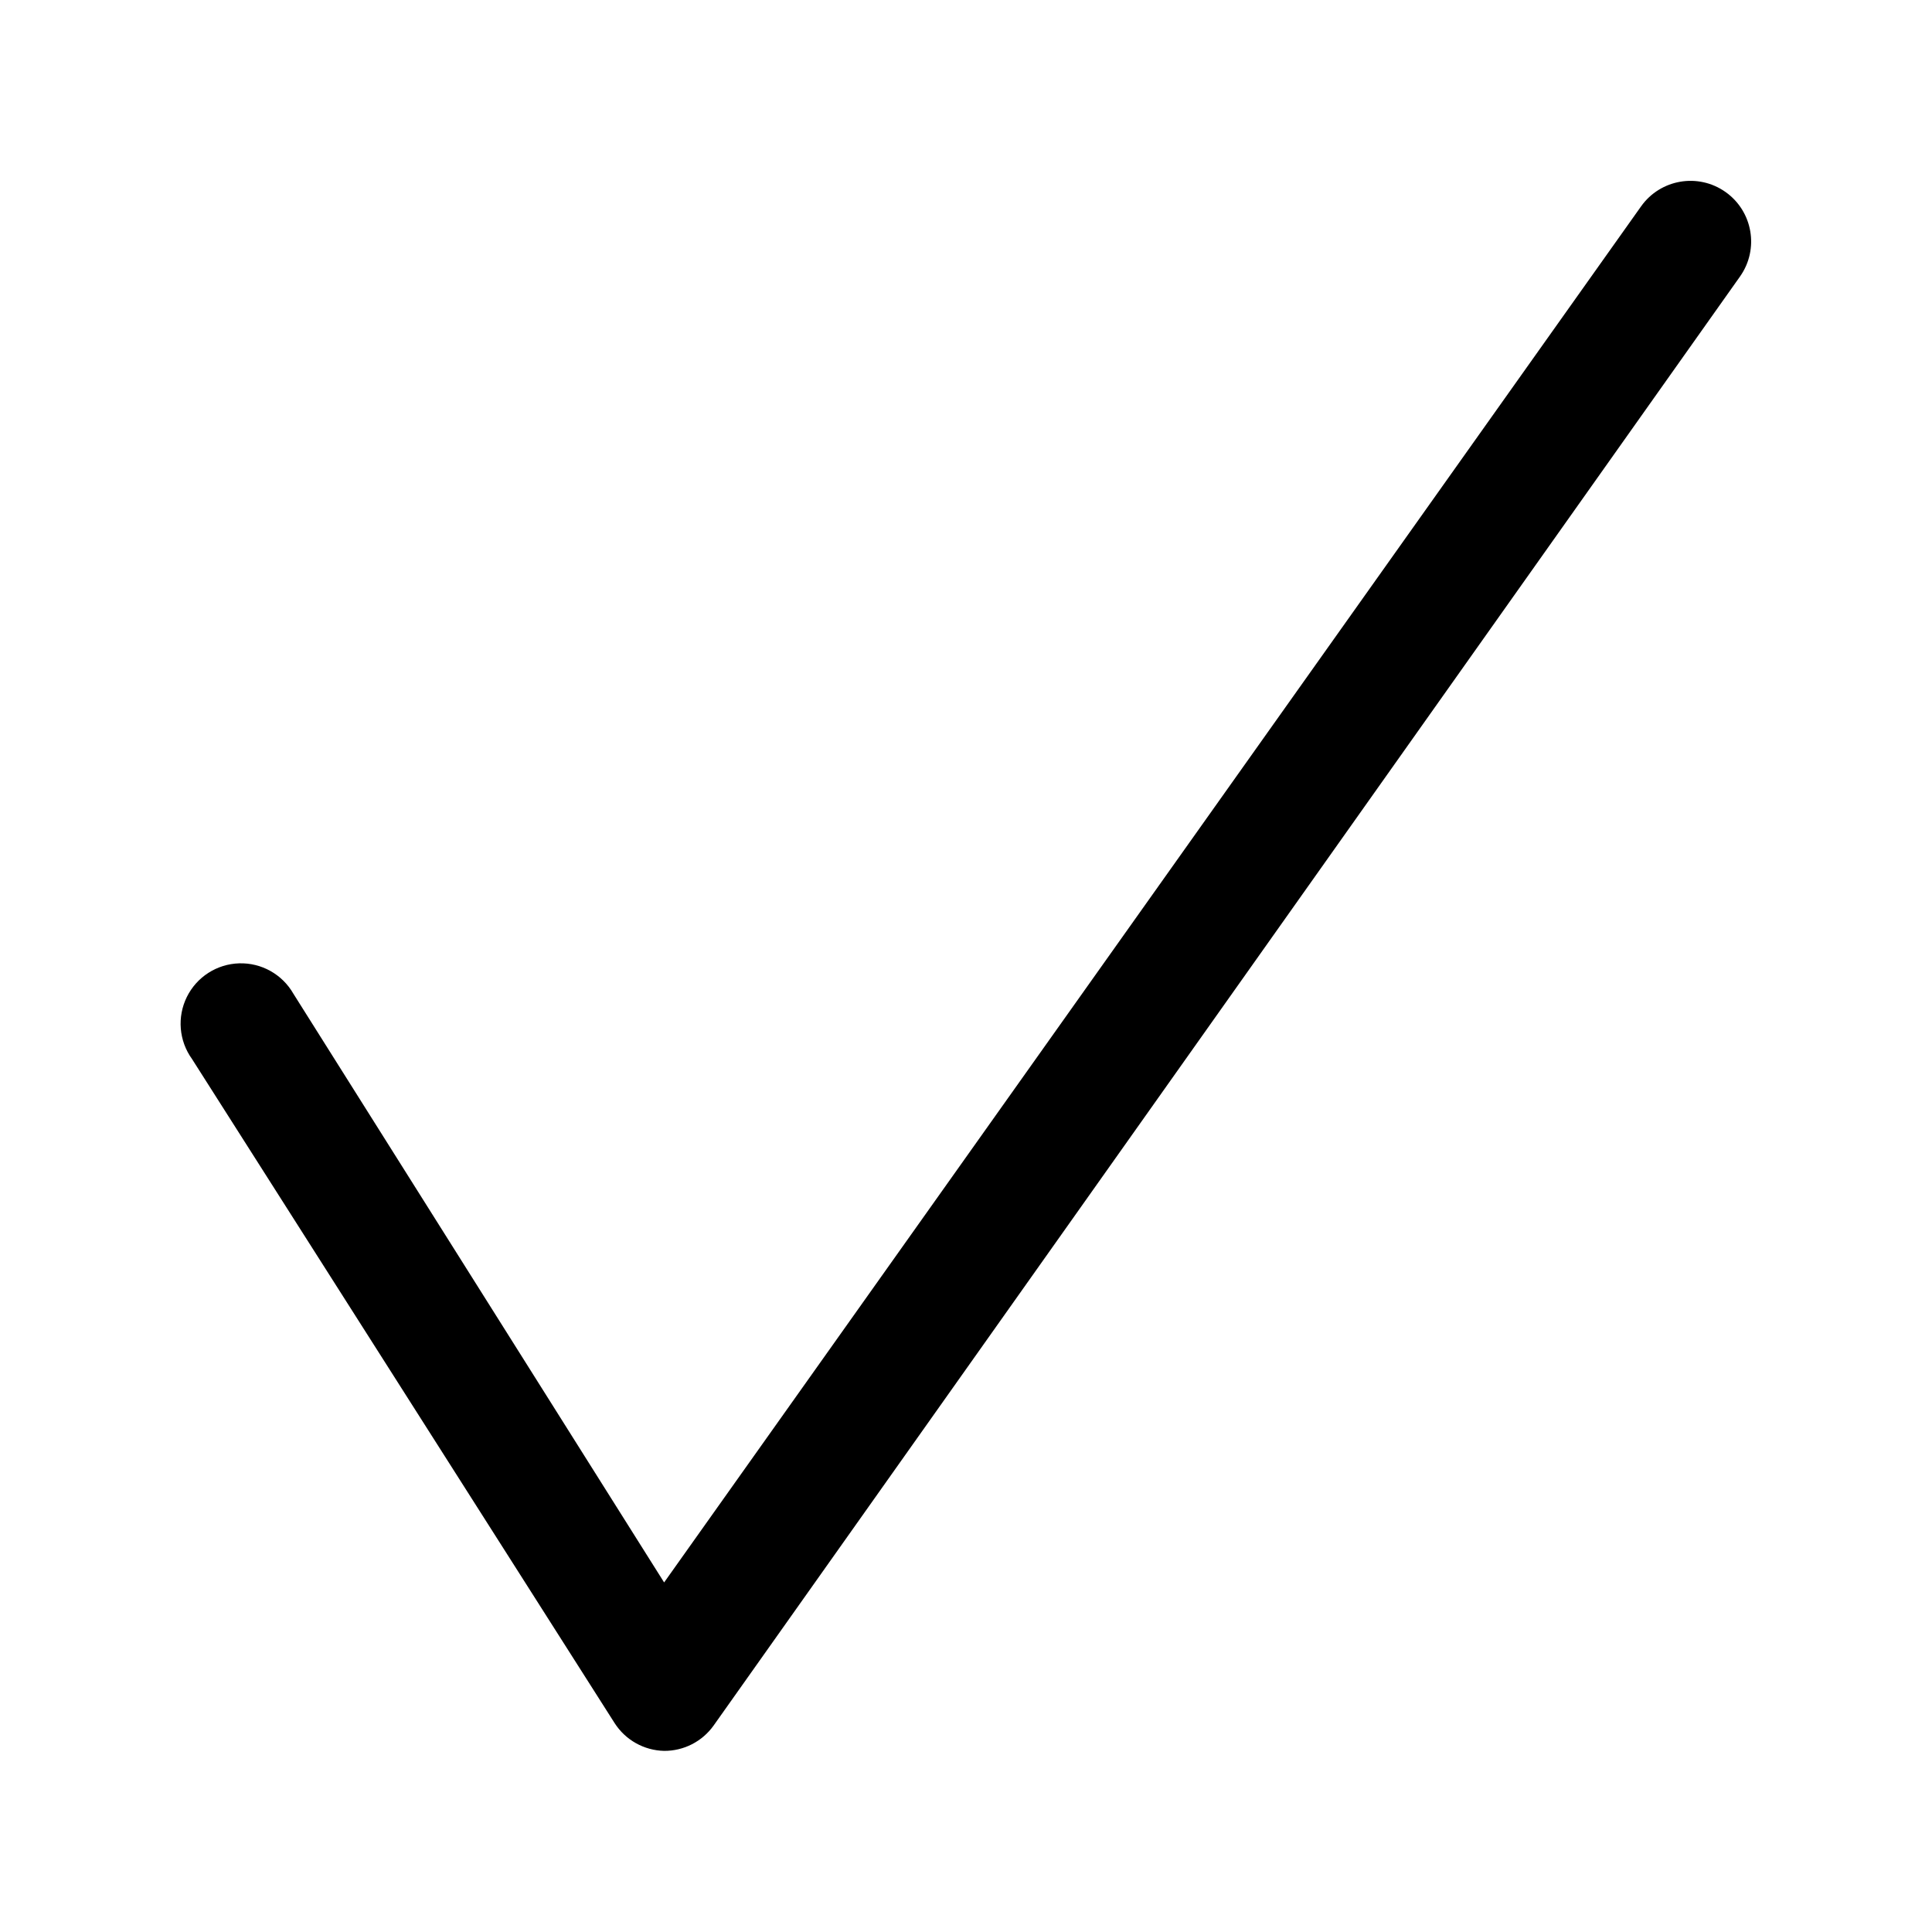
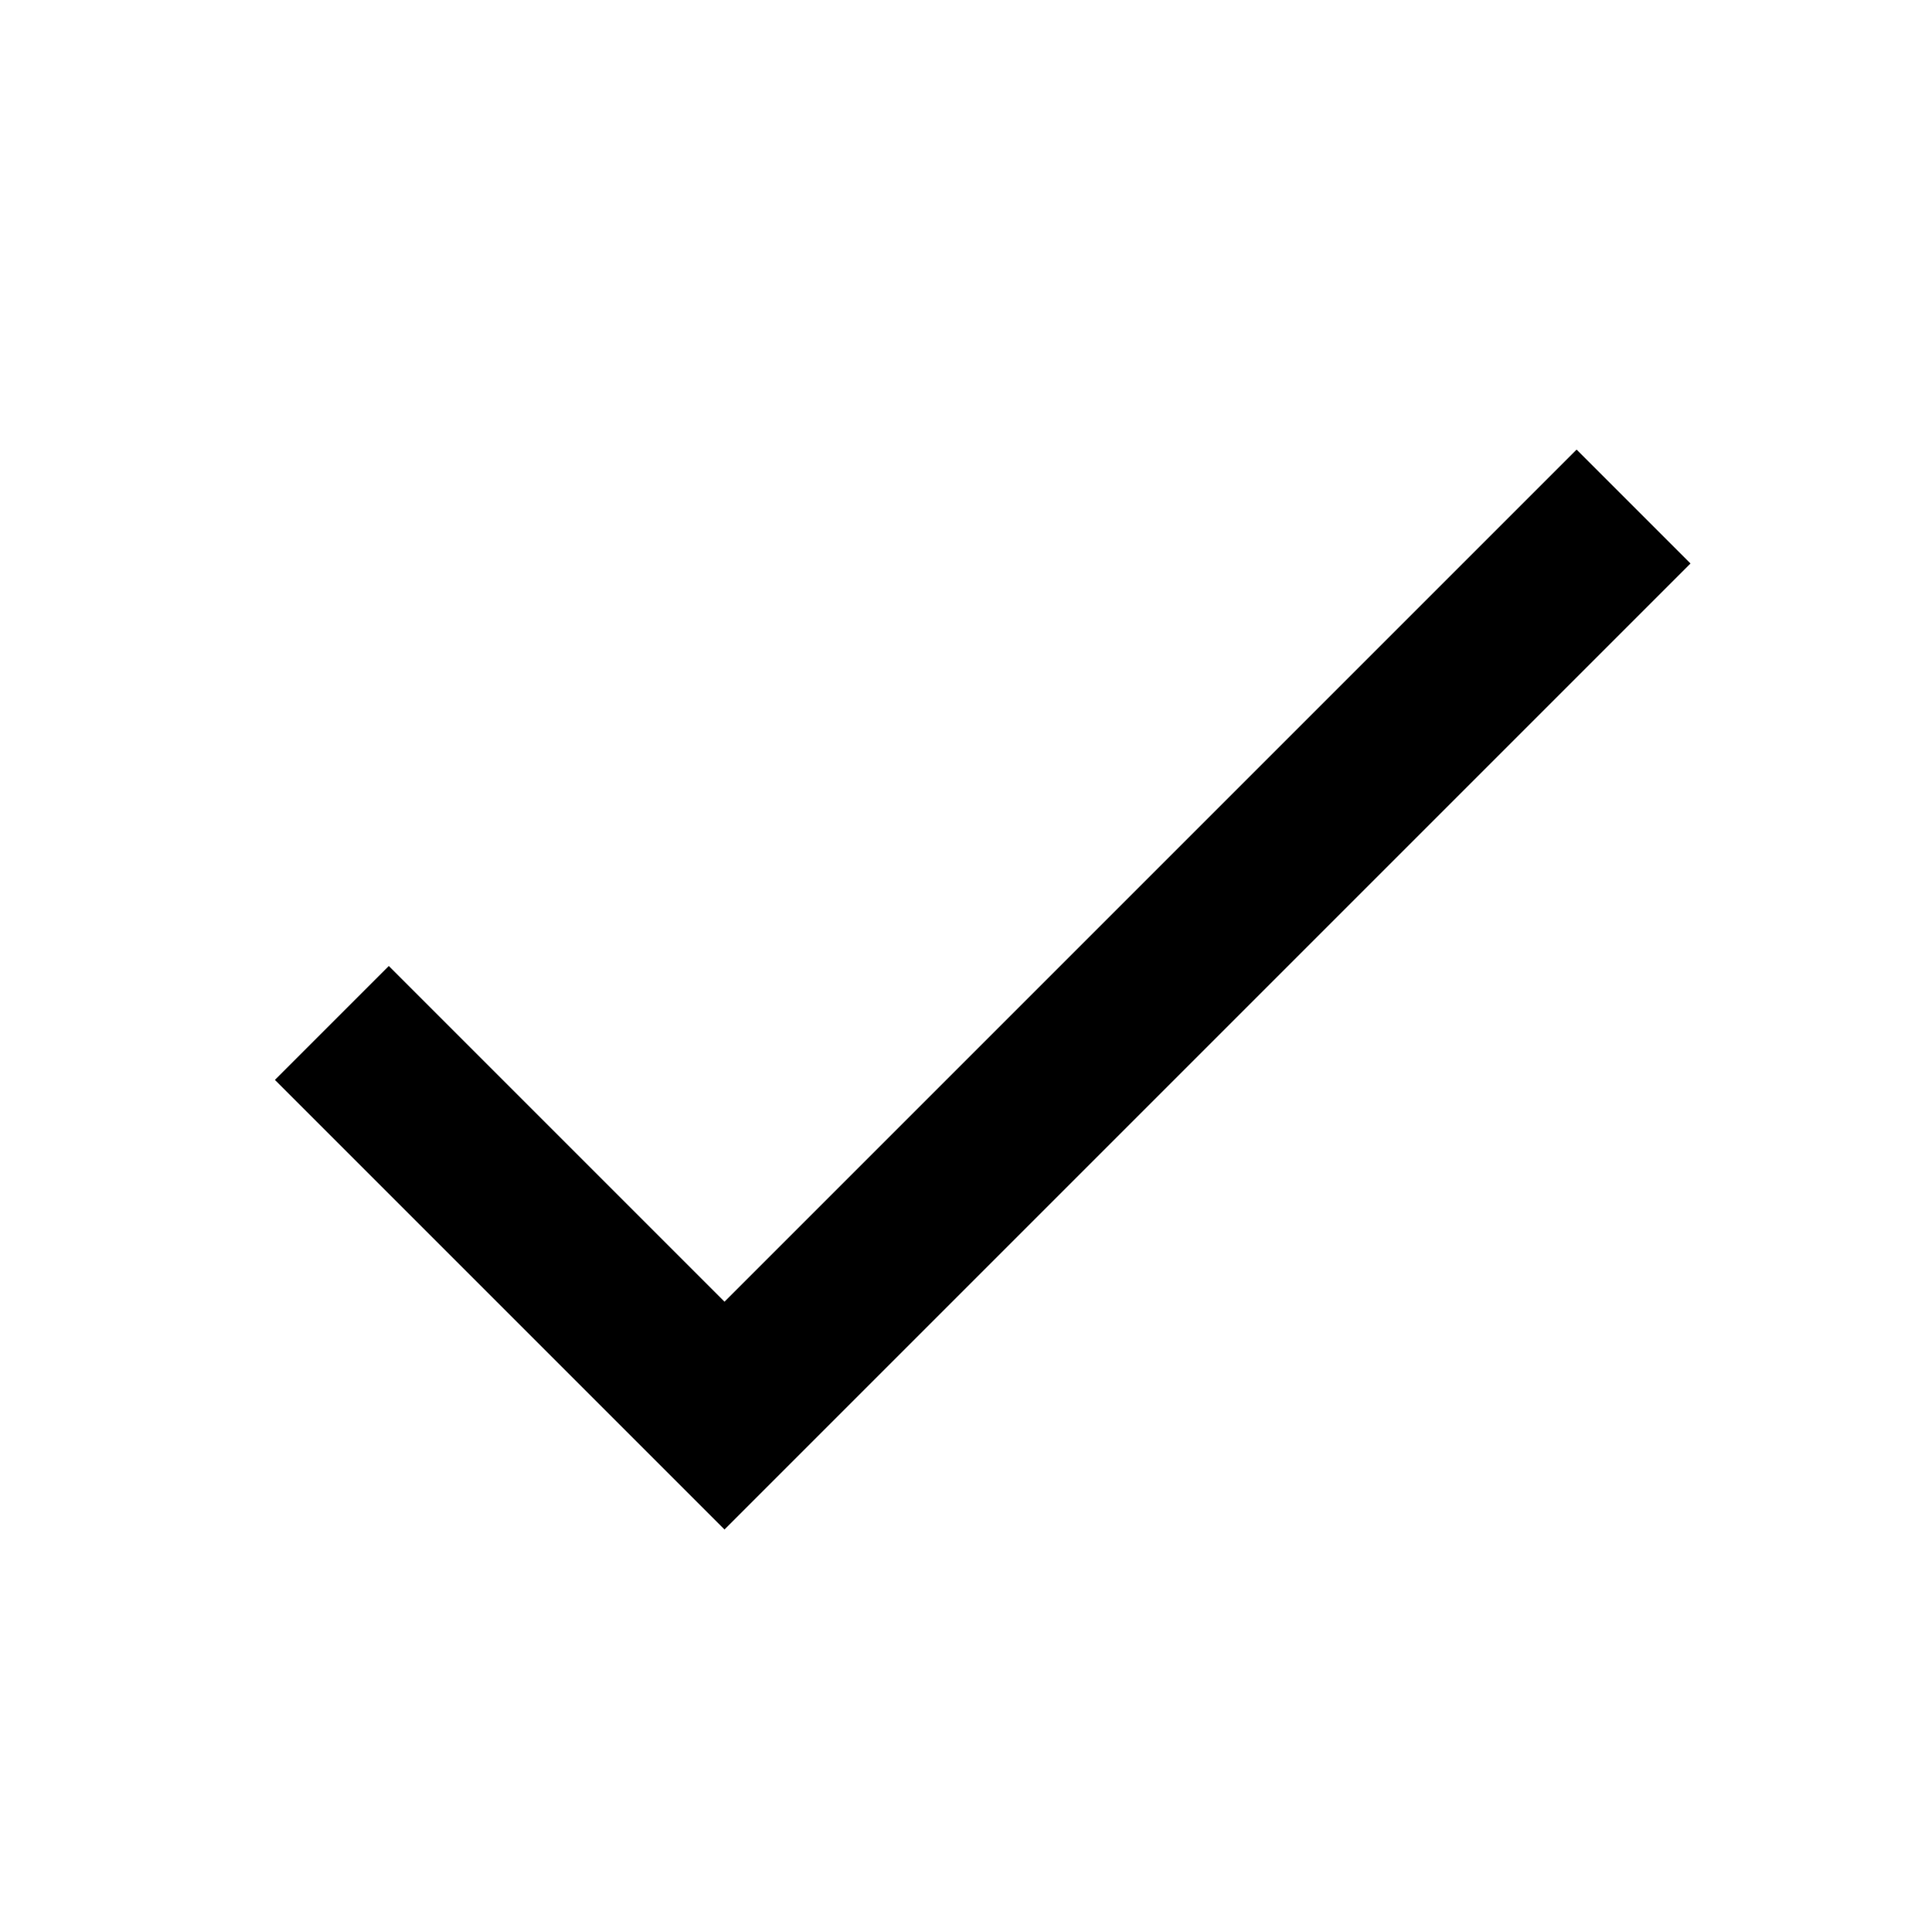
- <svg xmlns="http://www.w3.org/2000/svg" viewBox="0 0 32 32">
-   <g data-name="09" id="_09">
-     <path d="M11,29h0a1,1,0,0,1-.82-.46l-7-11a1,1,0,1,1,1.68-1.08L11,26.21,27.18,3.42a1,1,0,0,1,1.64,1.16l-17,24A1,1,0,0,1,11,29Z" />
-   </g>
+ <svg xmlns="http://www.w3.org/2000/svg" height="48" viewBox="0 0 48 48" width="48">
+   <path d="M0 0h48v48h-48z" fill="none" />
+   <path d="M18 32.34l-8.34-8.34-2.83 2.83 11.17 11.17 24-24-2.83-2.83z" />
</svg>
